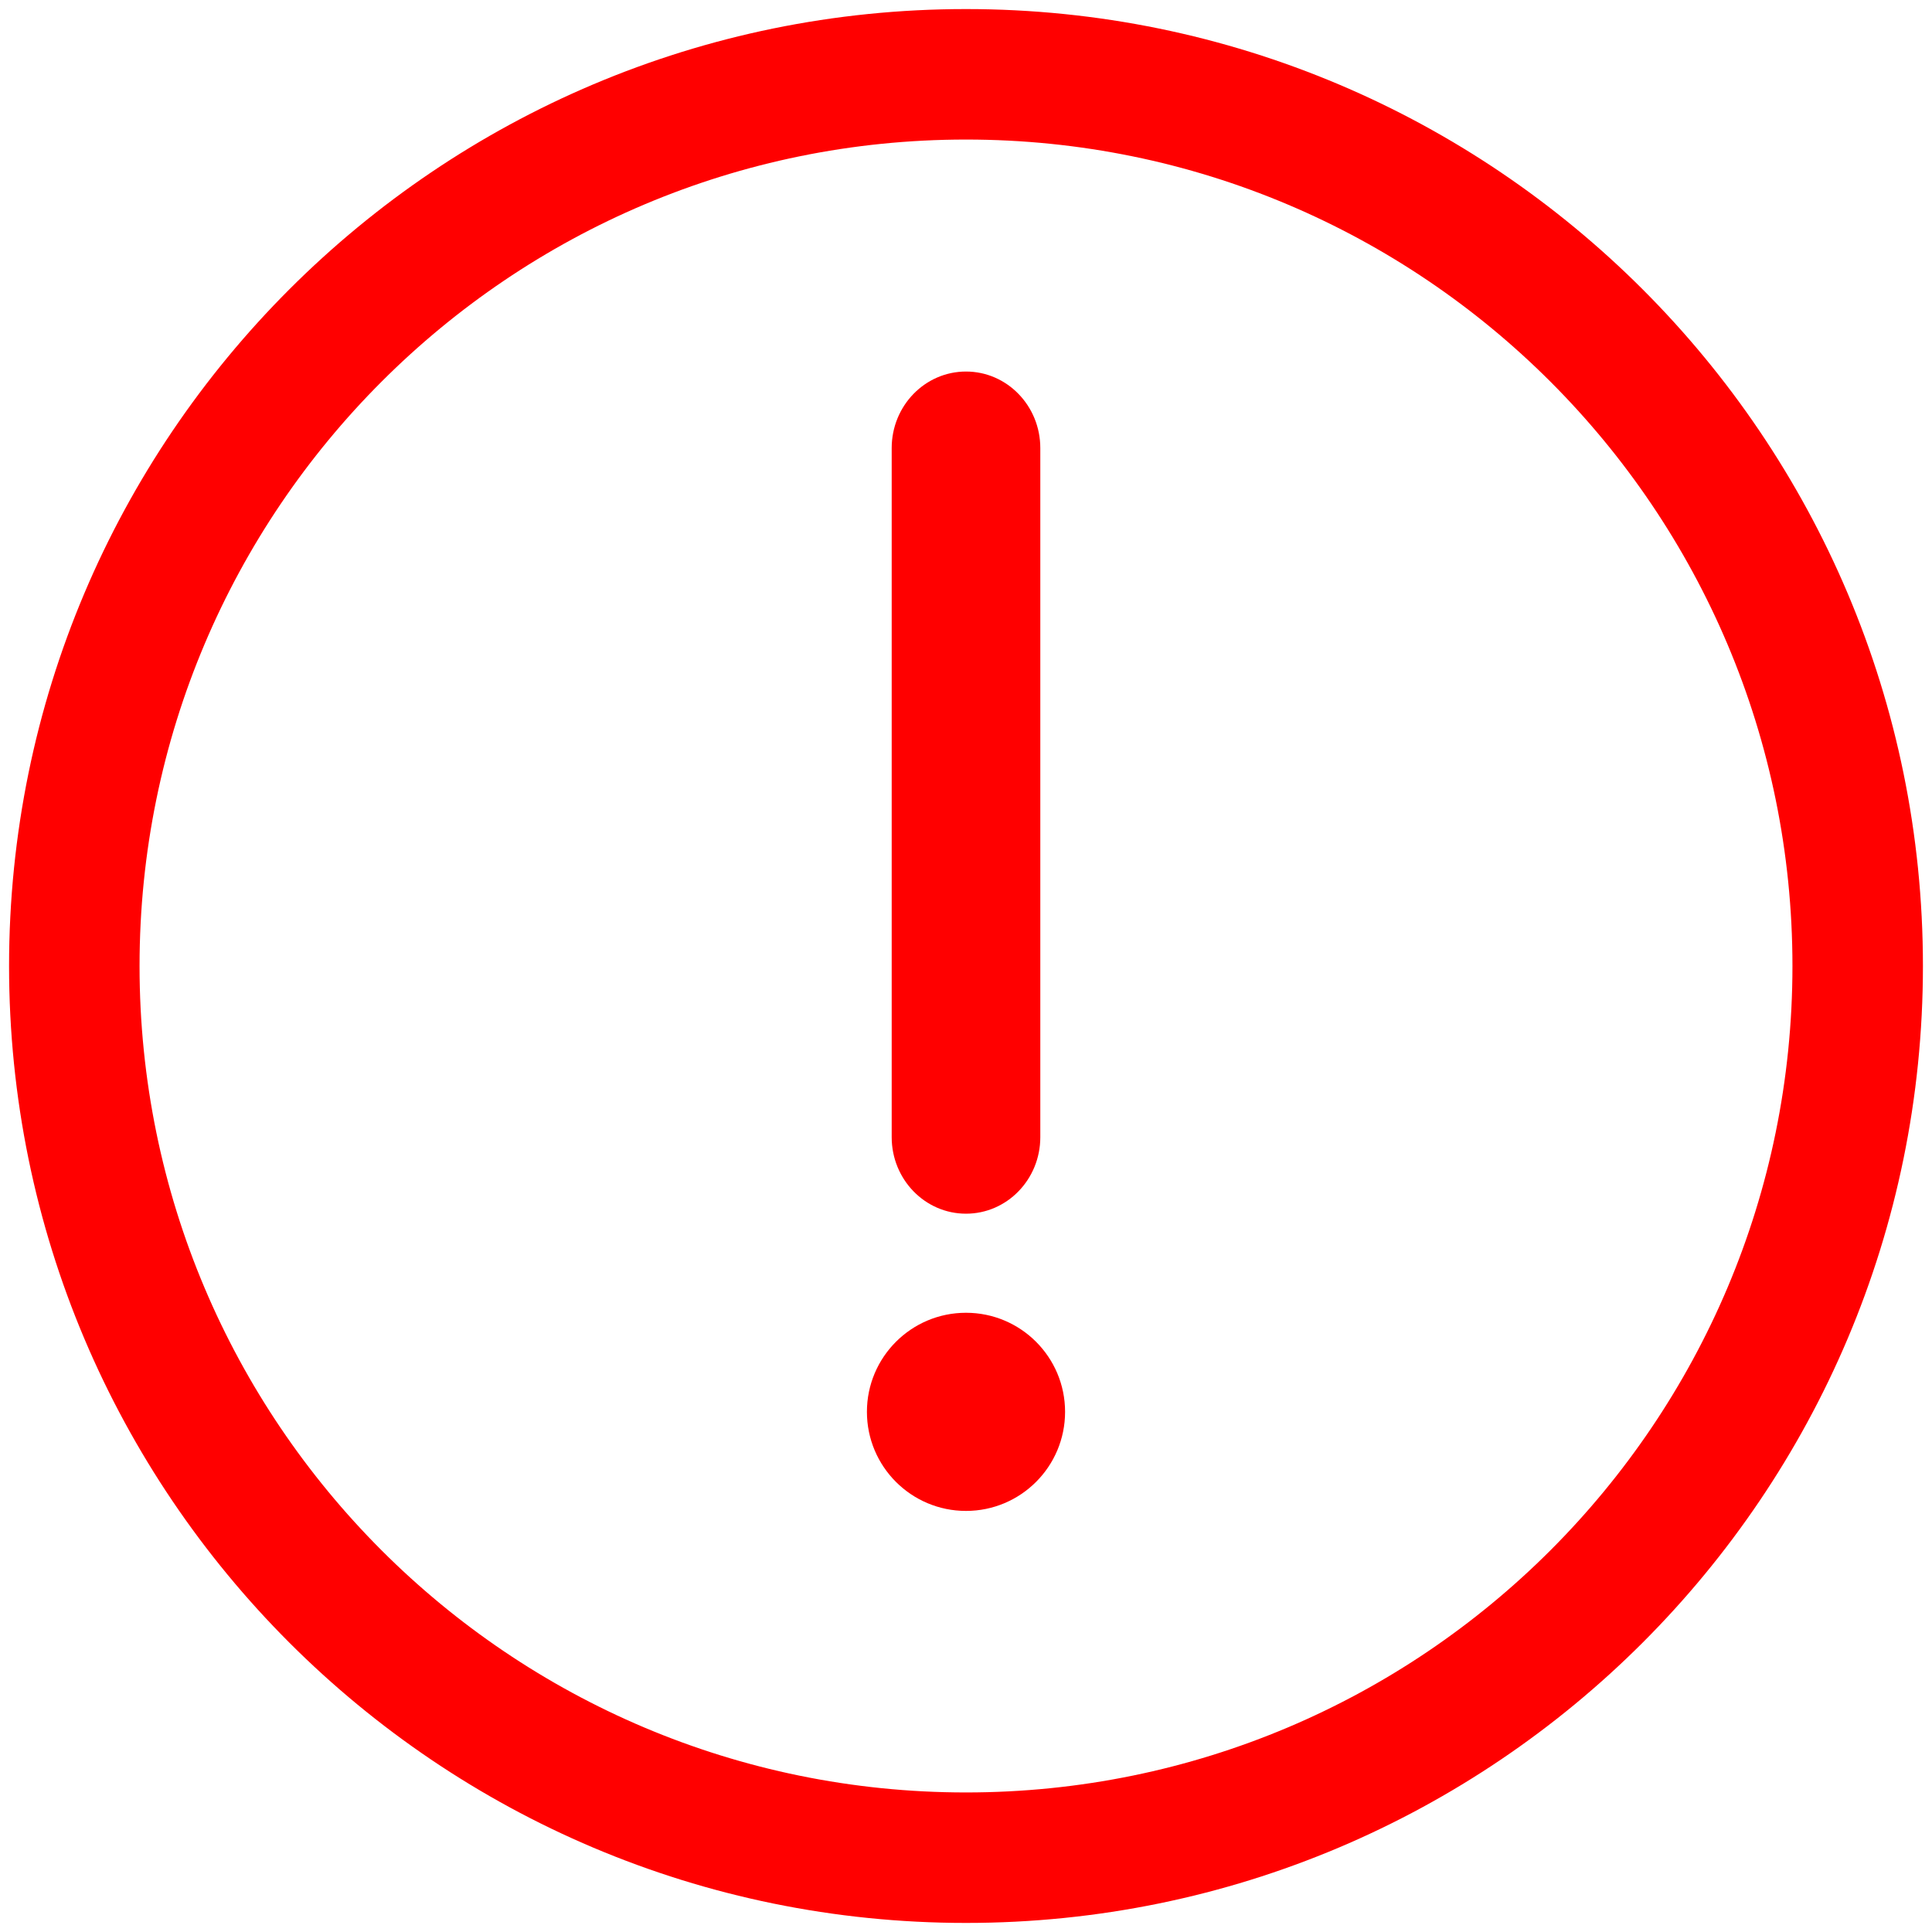
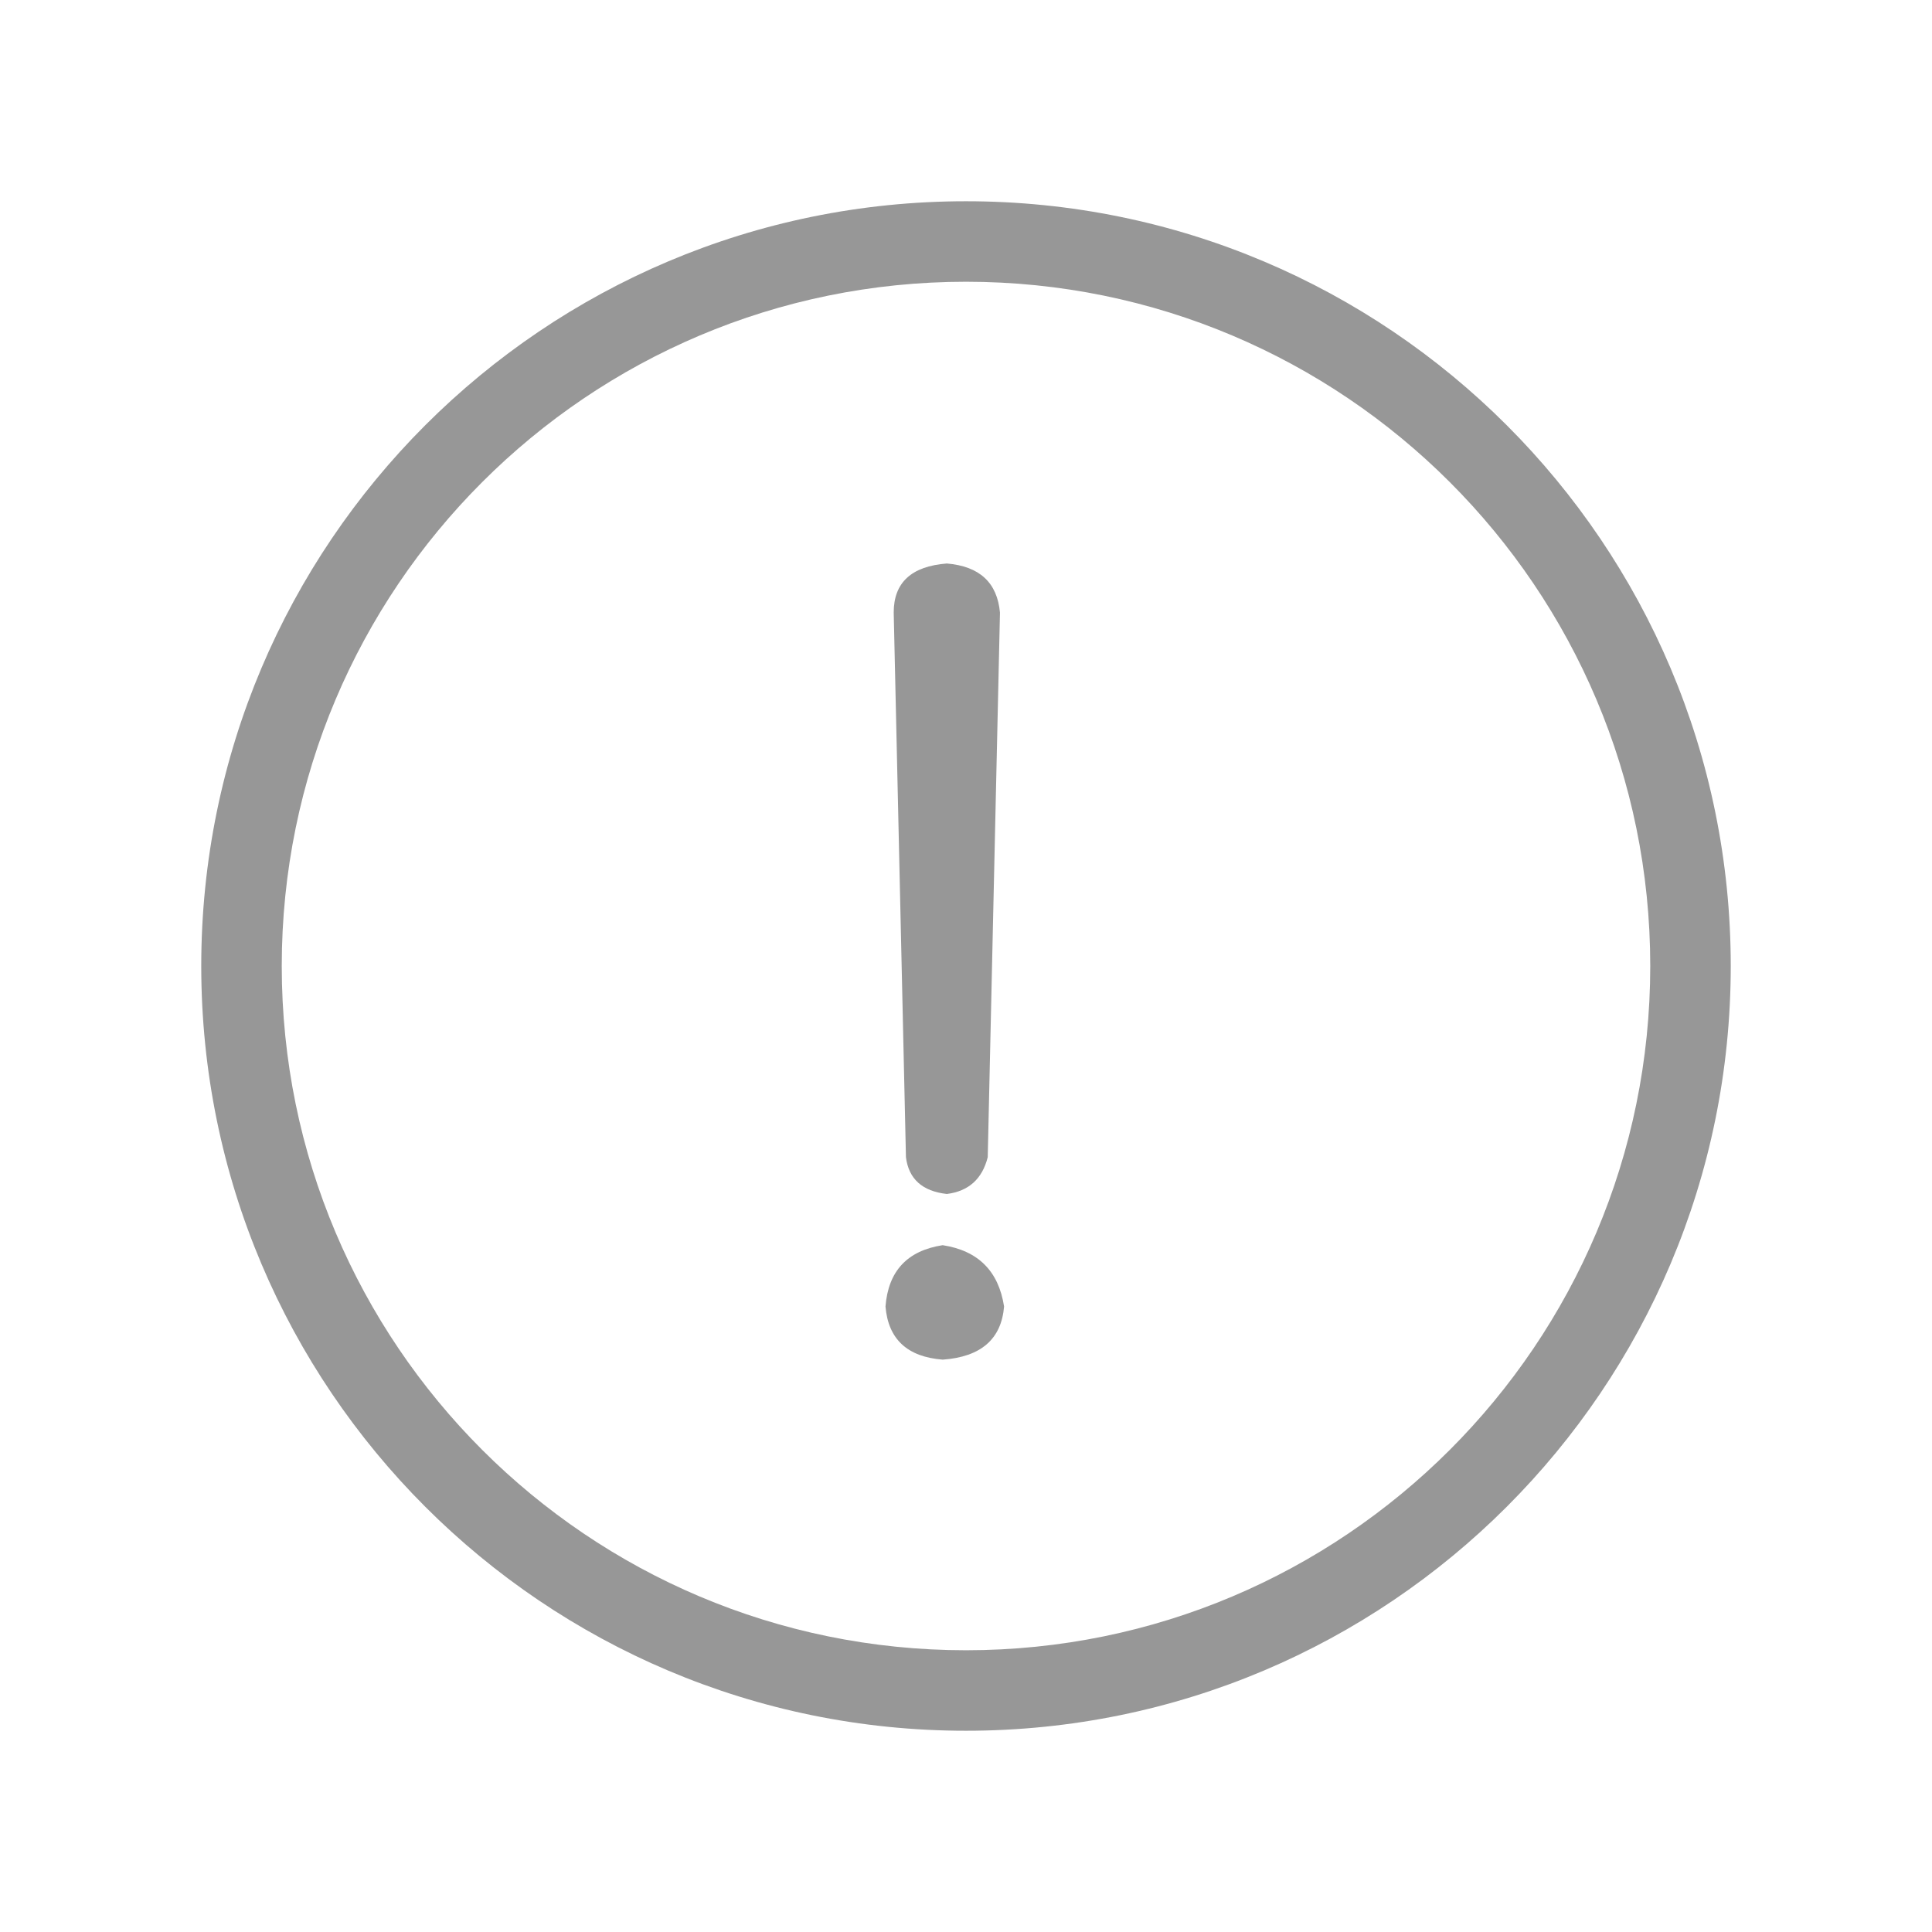
- <svg xmlns="http://www.w3.org/2000/svg" width="78" height="78">
-   <g fill="red">
-     <path d="M39 61a4 4 0 1 1 0-8 4 4 0 0 1 0 8zm-3-42.91c0-1.706 1.343-3.09 3-3.09s3 1.384 3 3.09v27.82c0 1.706-1.343 3.09-3 3.09s-3-1.384-3-3.09V18.09z" />
-     <path d="M39 77.634C17.663 77.634.366 60.337.366 39S17.663.366 39 .366 77.634 17.663 77.634 39 60.337 77.634 39 77.634zm0-5.268c18.427 0 33.366-14.939 33.366-33.366S57.427 5.634 39 5.634 5.634 20.573 5.634 39 20.573 72.366 39 72.366z" />
-   </g>
+ <svg xmlns="http://www.w3.org/2000/svg" width="24" height="24">
+   <path d="M12 21.5a9.5 9.5 0 1 1 0-19 9.5 9.5 0 0 1 0 19zm0-1a8.5 8.5 0 1 0 0-17 8.5 8.5 0 0 0 0 17zm-.746-6.125l-.152-6.766c0-.372.22-.575.66-.609.406.034.626.237.66.61l-.152 6.765c-.068.27-.237.423-.508.457-.305-.034-.474-.187-.508-.457zm.457 2.515c-.44-.034-.677-.254-.711-.66.034-.44.27-.694.71-.762.441.068.695.322.763.762-.034.406-.288.626-.762.66z" fill="#979797" />
</svg>
